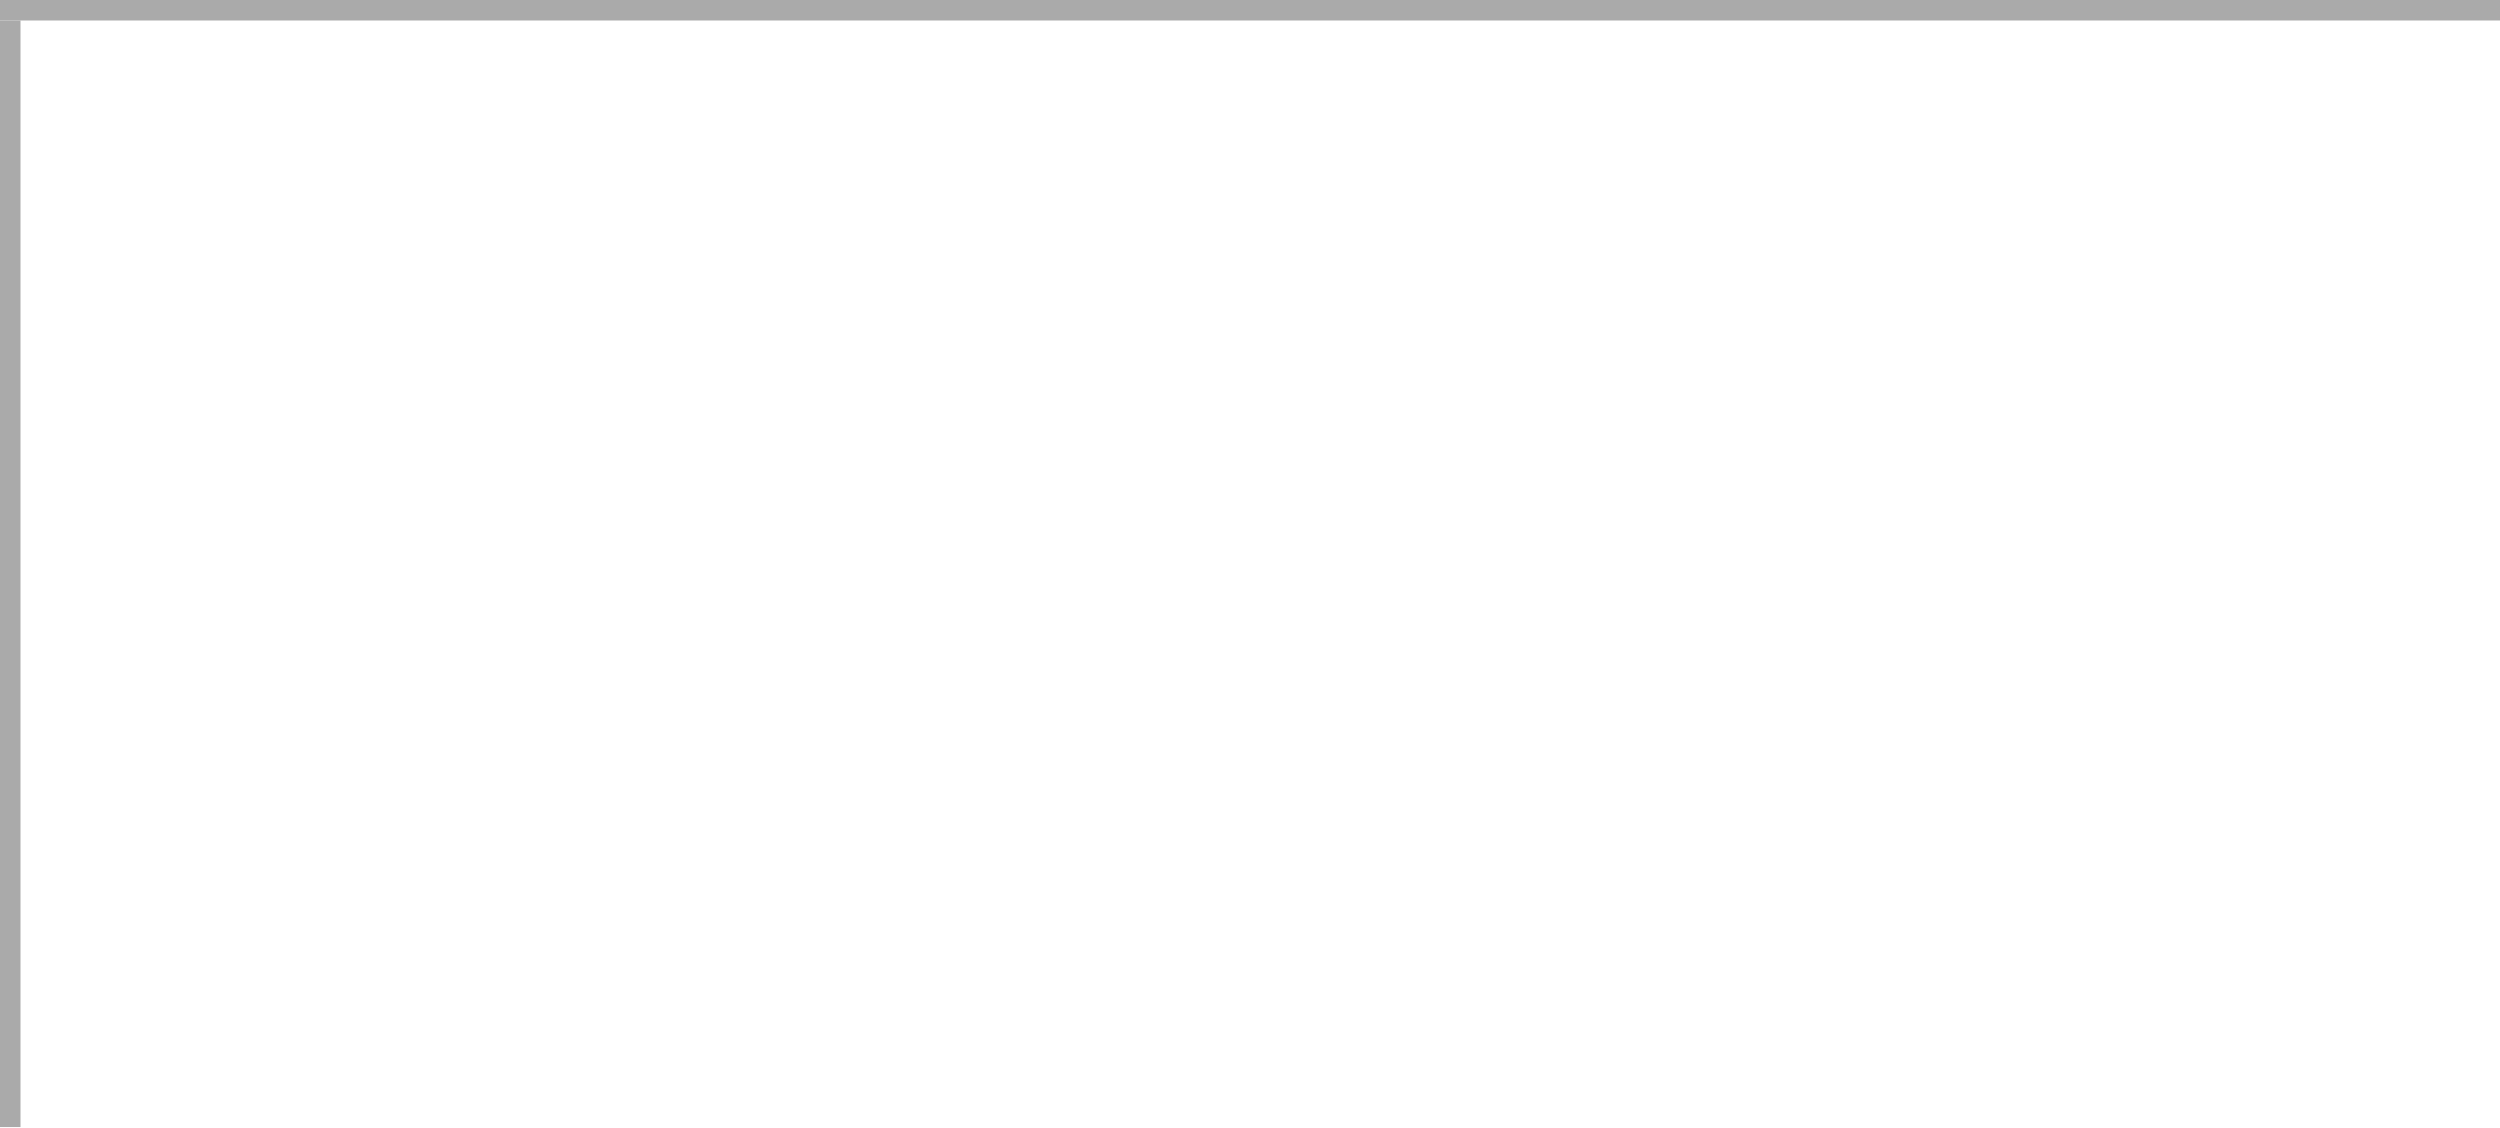
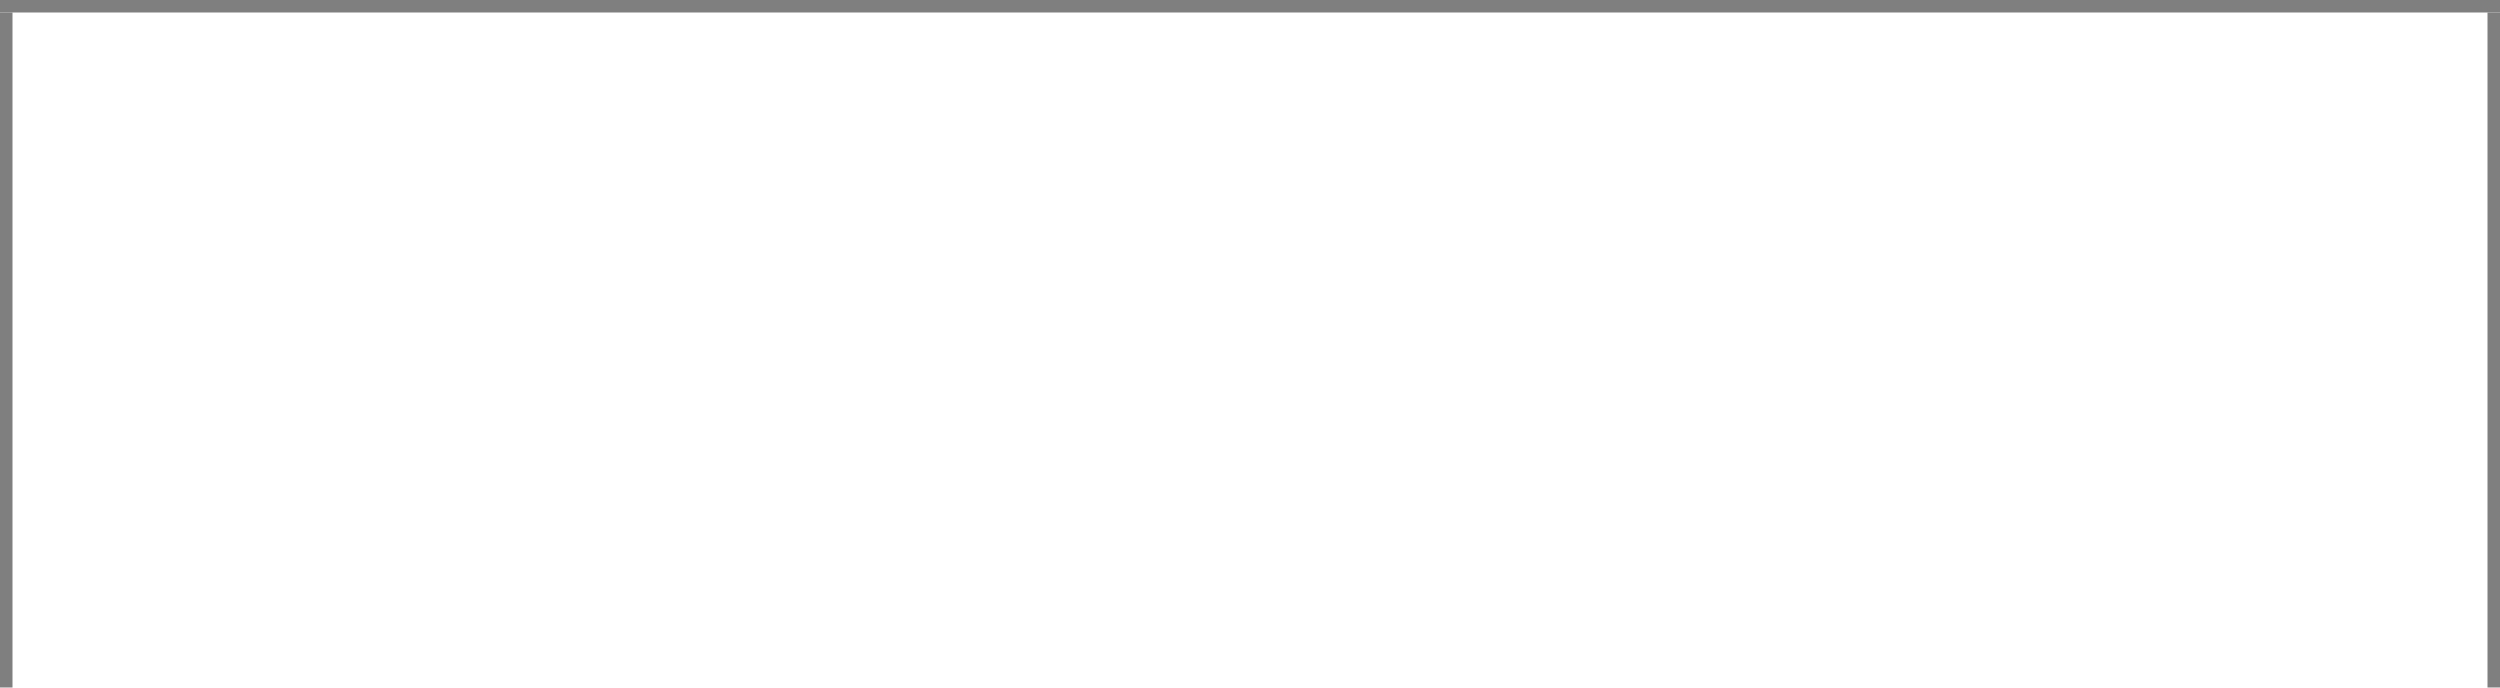
- <svg xmlns="http://www.w3.org/2000/svg" version="1.1" width="122px" height="55px" viewBox="1461 100 122 55">
-   <path d="M 1 1  L 122 1  L 122 55  L 1 55  L 1 1  Z " fill-rule="nonzero" fill="rgba(255, 255, 255, 1)" stroke="none" transform="matrix(1 0 0 1 1461 100 )" class="fill" />
-   <path d="M 0.5 1  L 0.5 55  " stroke-width="1" stroke-dasharray="0" stroke="rgba(170, 170, 170, 1)" fill="none" transform="matrix(1 0 0 1 1461 100 )" class="stroke" />
-   <path d="M 0 0.5  L 122 0.5  " stroke-width="1" stroke-dasharray="0" stroke="rgba(170, 170, 170, 1)" fill="none" transform="matrix(1 0 0 1 1461 100 )" class="stroke" />
+ <svg xmlns="http://www.w3.org/2000/svg" version="1.1" width="200px" height="55px" viewBox="1826 155 200 55">
+   <path d="M 1 1  L 199 1  L 199 55  L 1 55  L 1 1  Z " fill-rule="nonzero" fill="rgba(255, 255, 255, 1)" stroke="none" transform="matrix(1 0 0 1 1826 155 )" class="fill" />
+   <path d="M 0.5 1  L 0.5 55  " stroke-width="1" stroke-dasharray="0" stroke="rgba(127, 127, 127, 1)" fill="none" transform="matrix(1 0 0 1 1826 155 )" class="stroke" />
+   <path d="M 0 0.5  L 200 0.5  " stroke-width="1" stroke-dasharray="0" stroke="rgba(127, 127, 127, 1)" fill="none" transform="matrix(1 0 0 1 1826 155 )" class="stroke" />
+   <path d="M 199.5 1  L 199.5 55  " stroke-width="1" stroke-dasharray="0" stroke="rgba(127, 127, 127, 1)" fill="none" transform="matrix(1 0 0 1 1826 155 )" class="stroke" />
</svg>
